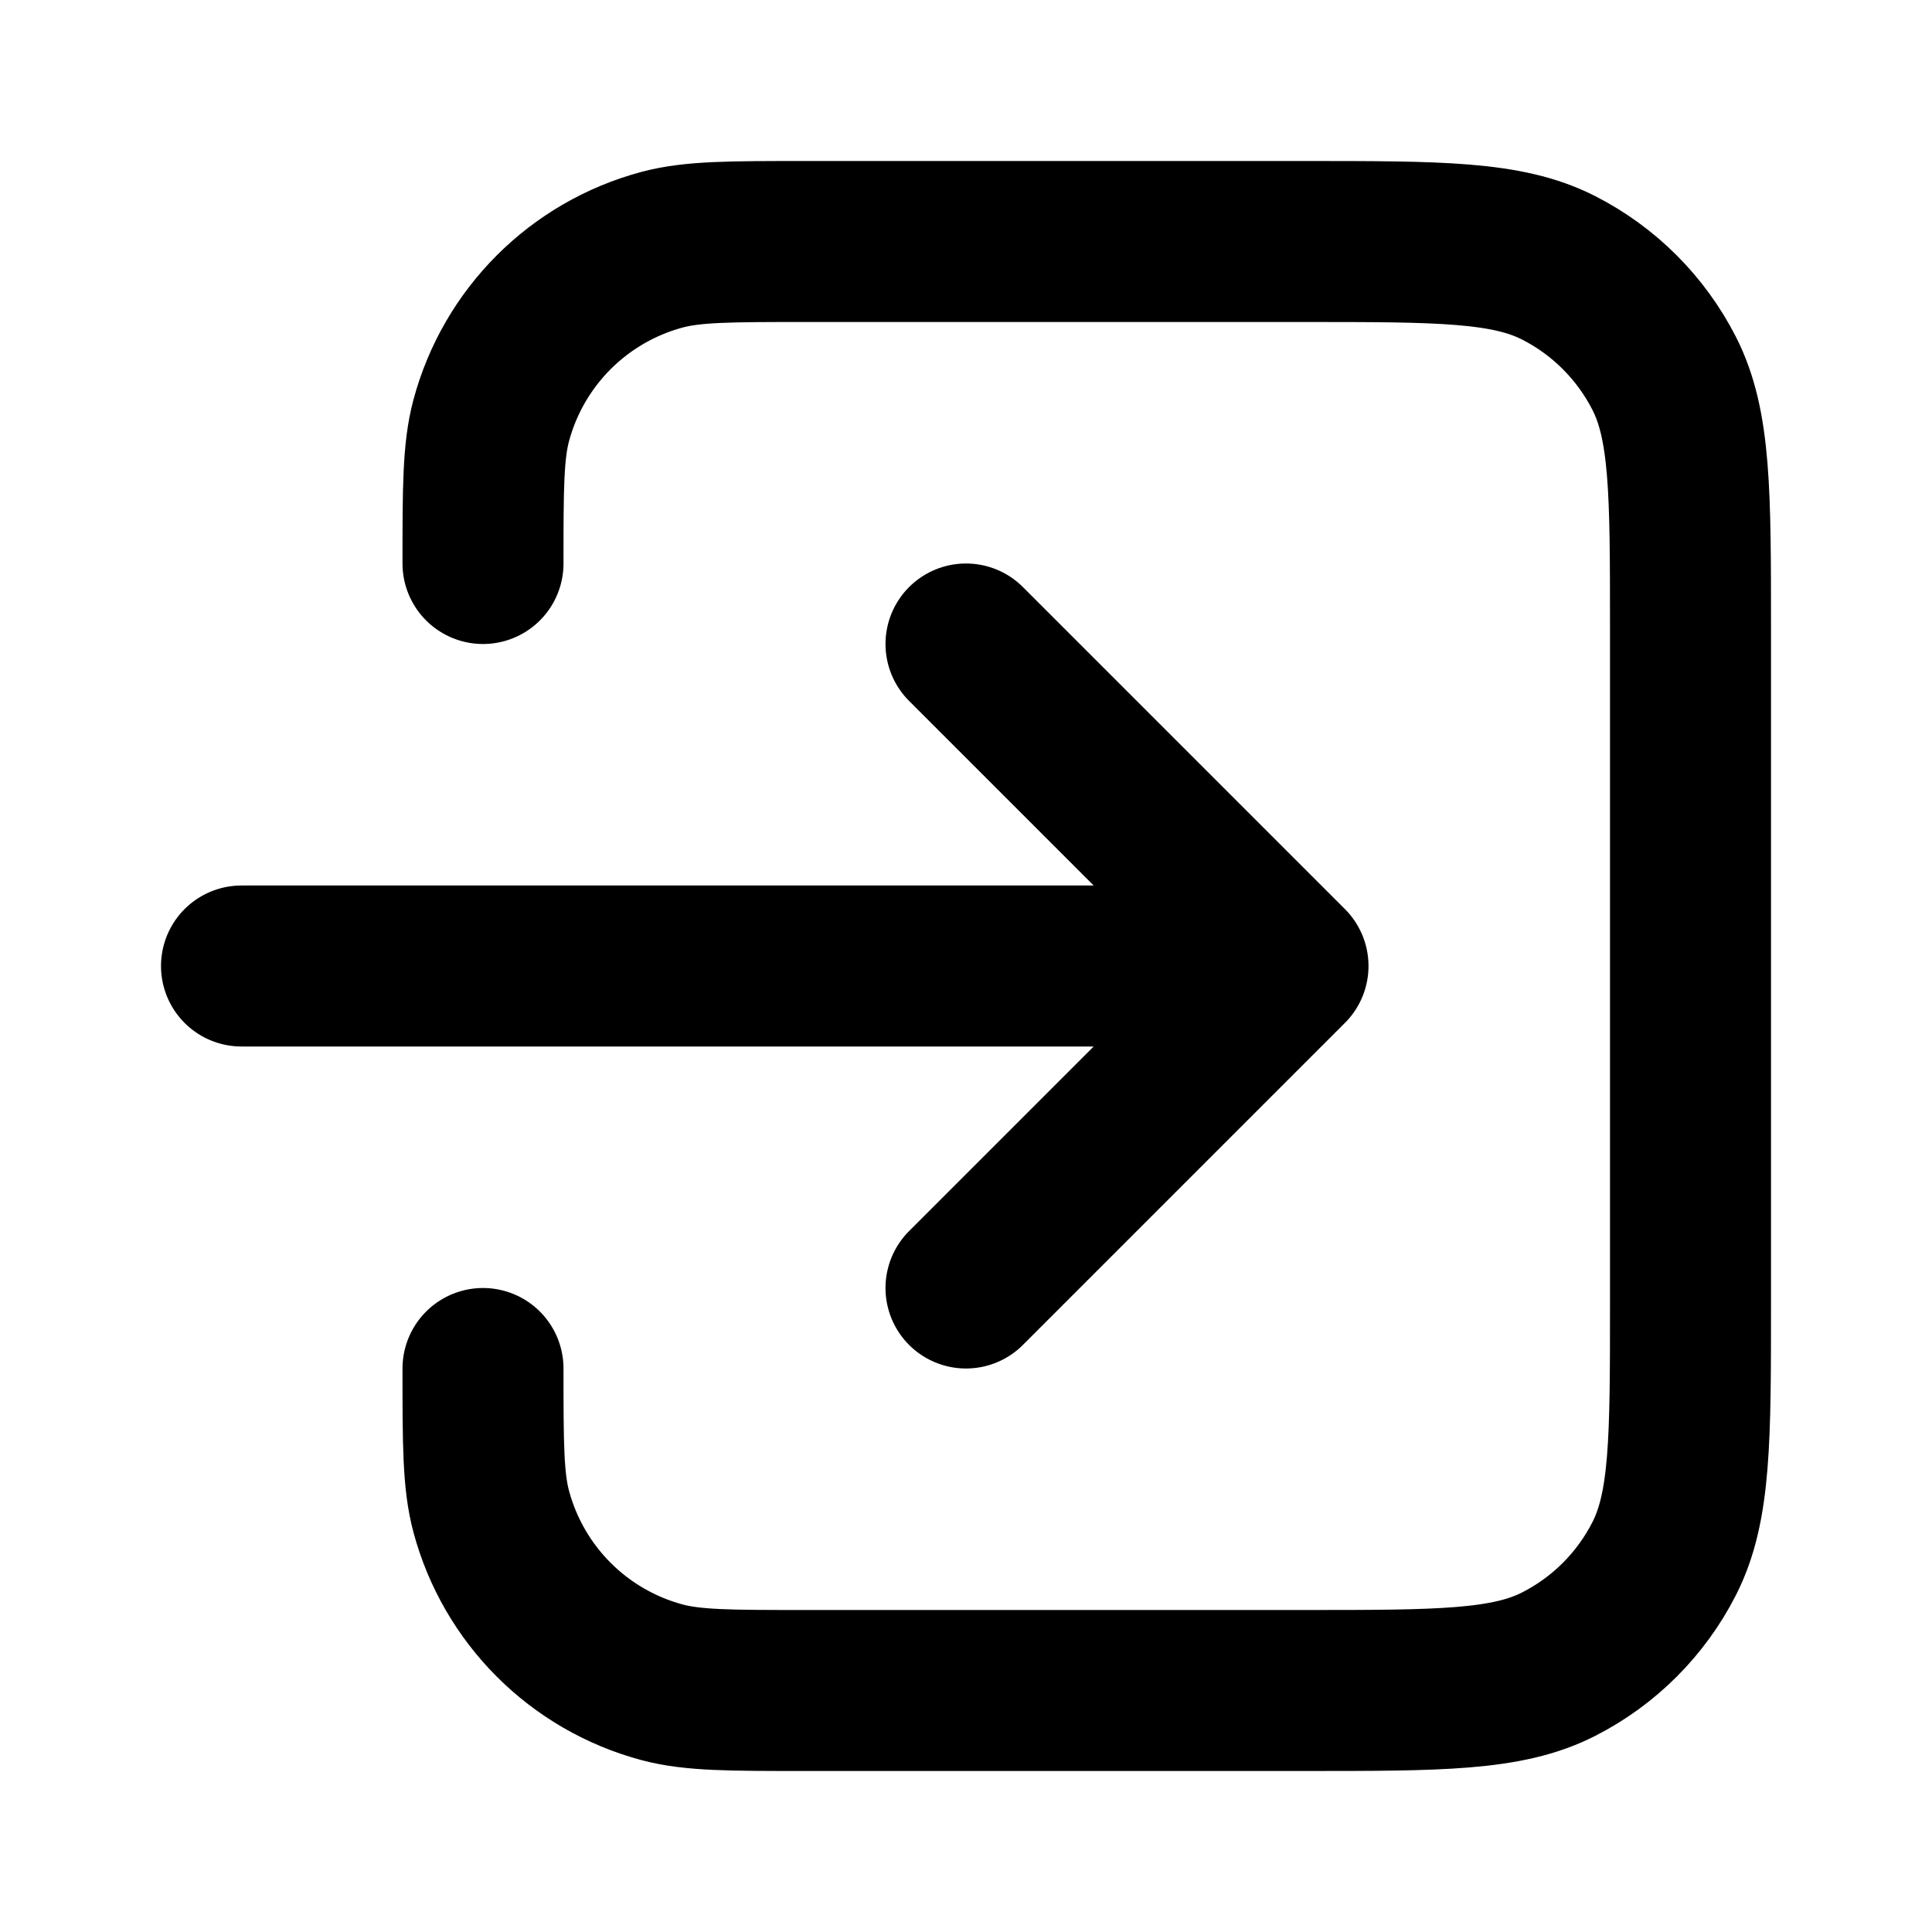
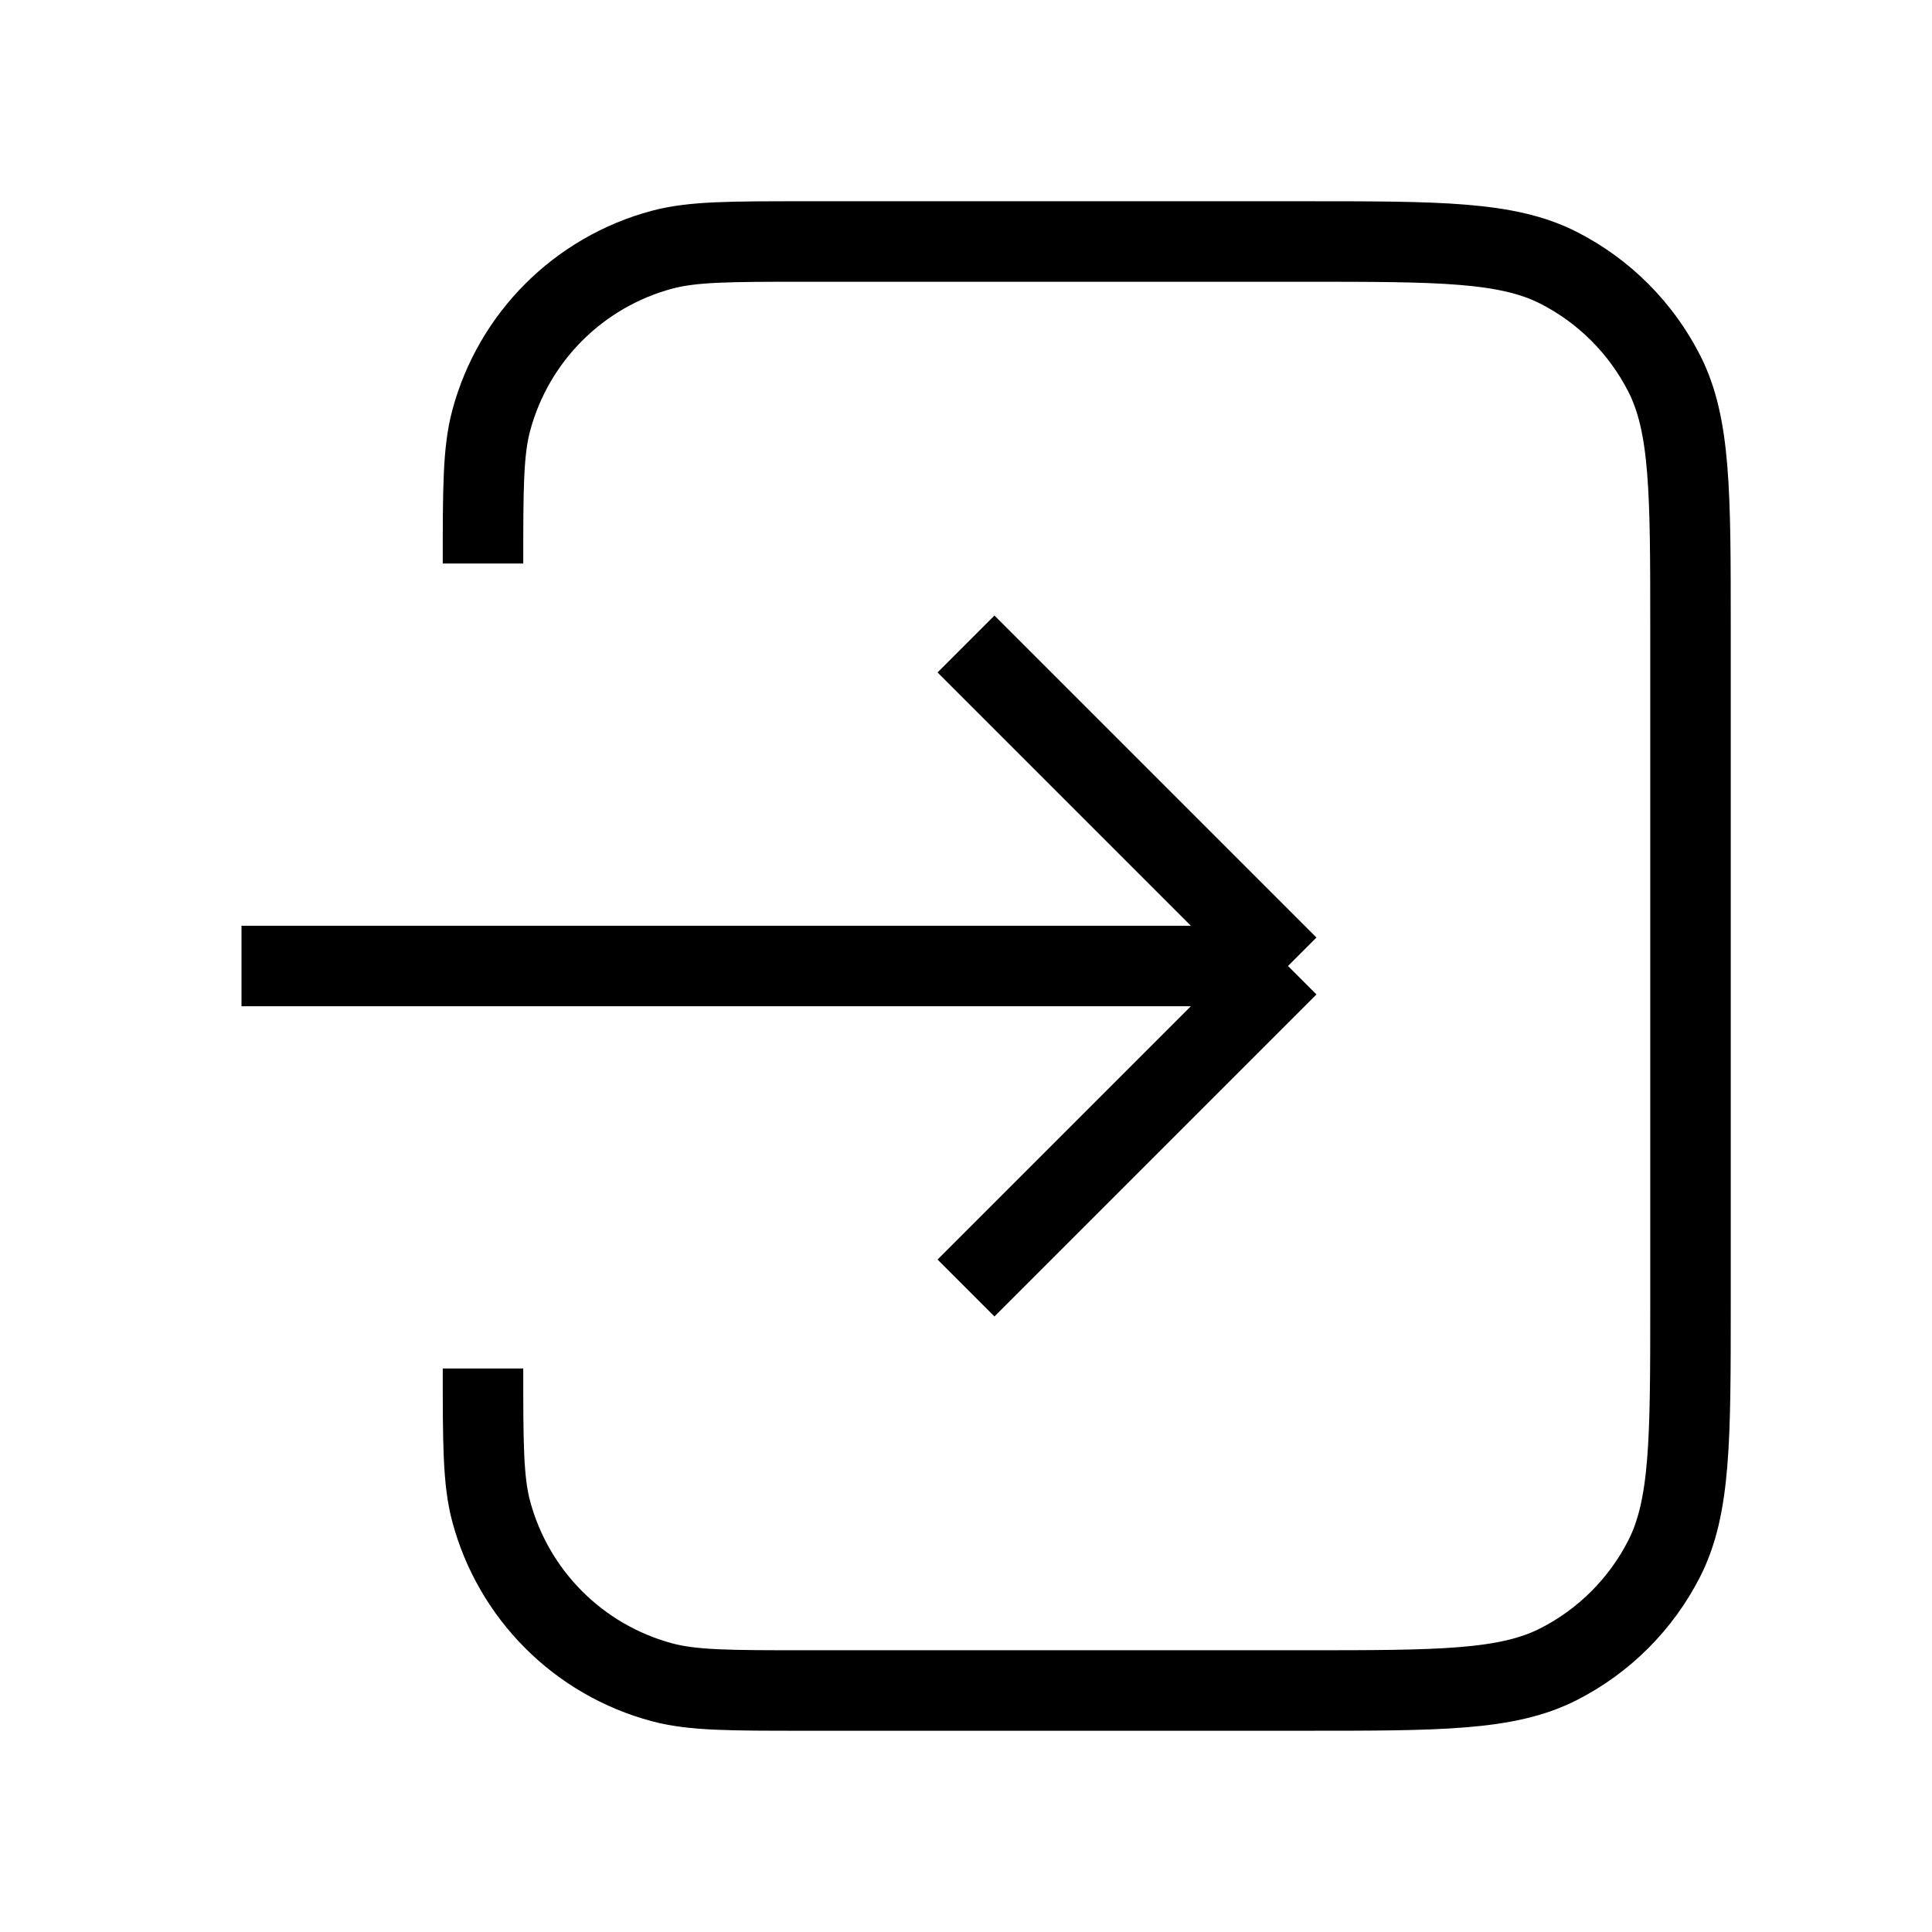
<svg xmlns="http://www.w3.org/2000/svg" width="24" height="24" viewBox="0 0 24 24" fill="none">
-   <path d="M6 17C6 17.93 6 18.395 6.102 18.776C6.38 19.812 7.188 20.62 8.224 20.898C8.605 21 9.07 21 10 21H16.2C17.88 21 18.72 21 19.362 20.673C19.927 20.385 20.385 19.927 20.673 19.362C21 18.72 21 17.88 21 16.2V7.8C21 6.12 21 5.28 20.673 4.638C20.385 4.074 19.927 3.615 19.362 3.327C18.72 3 17.88 3 16.2 3H10C9.07 3 8.605 3 8.224 3.102C7.188 3.38 6.38 4.188 6.102 5.224C6 5.605 6 6.07 6 7M12 8L16 12M16 12L12 16M16 12H3" stroke="black" stroke-width="2" stroke-linecap="round" stroke-linejoin="round" />
+   <path d="M6 17C6 17.93 6 18.395 6.102 18.776C6.38 19.812 7.188 20.62 8.224 20.898C8.605 21 9.07 21 10 21H16.2C17.88 21 18.72 21 19.362 20.673C19.927 20.385 20.385 19.927 20.673 19.362C21 18.72 21 17.88 21 16.2V7.8C21 6.12 21 5.28 20.673 4.638C20.385 4.074 19.927 3.615 19.362 3.327C18.72 3 17.88 3 16.2 3H10C9.07 3 8.605 3 8.224 3.102C7.188 3.38 6.38 4.188 6.102 5.224C6 5.605 6 6.07 6 7M12 8L16 12M16 12L12 16M16 12H3" stroke="black" strokeWidth="2" strokeLinecap="round" strokeLinejoin="round" />
</svg>
